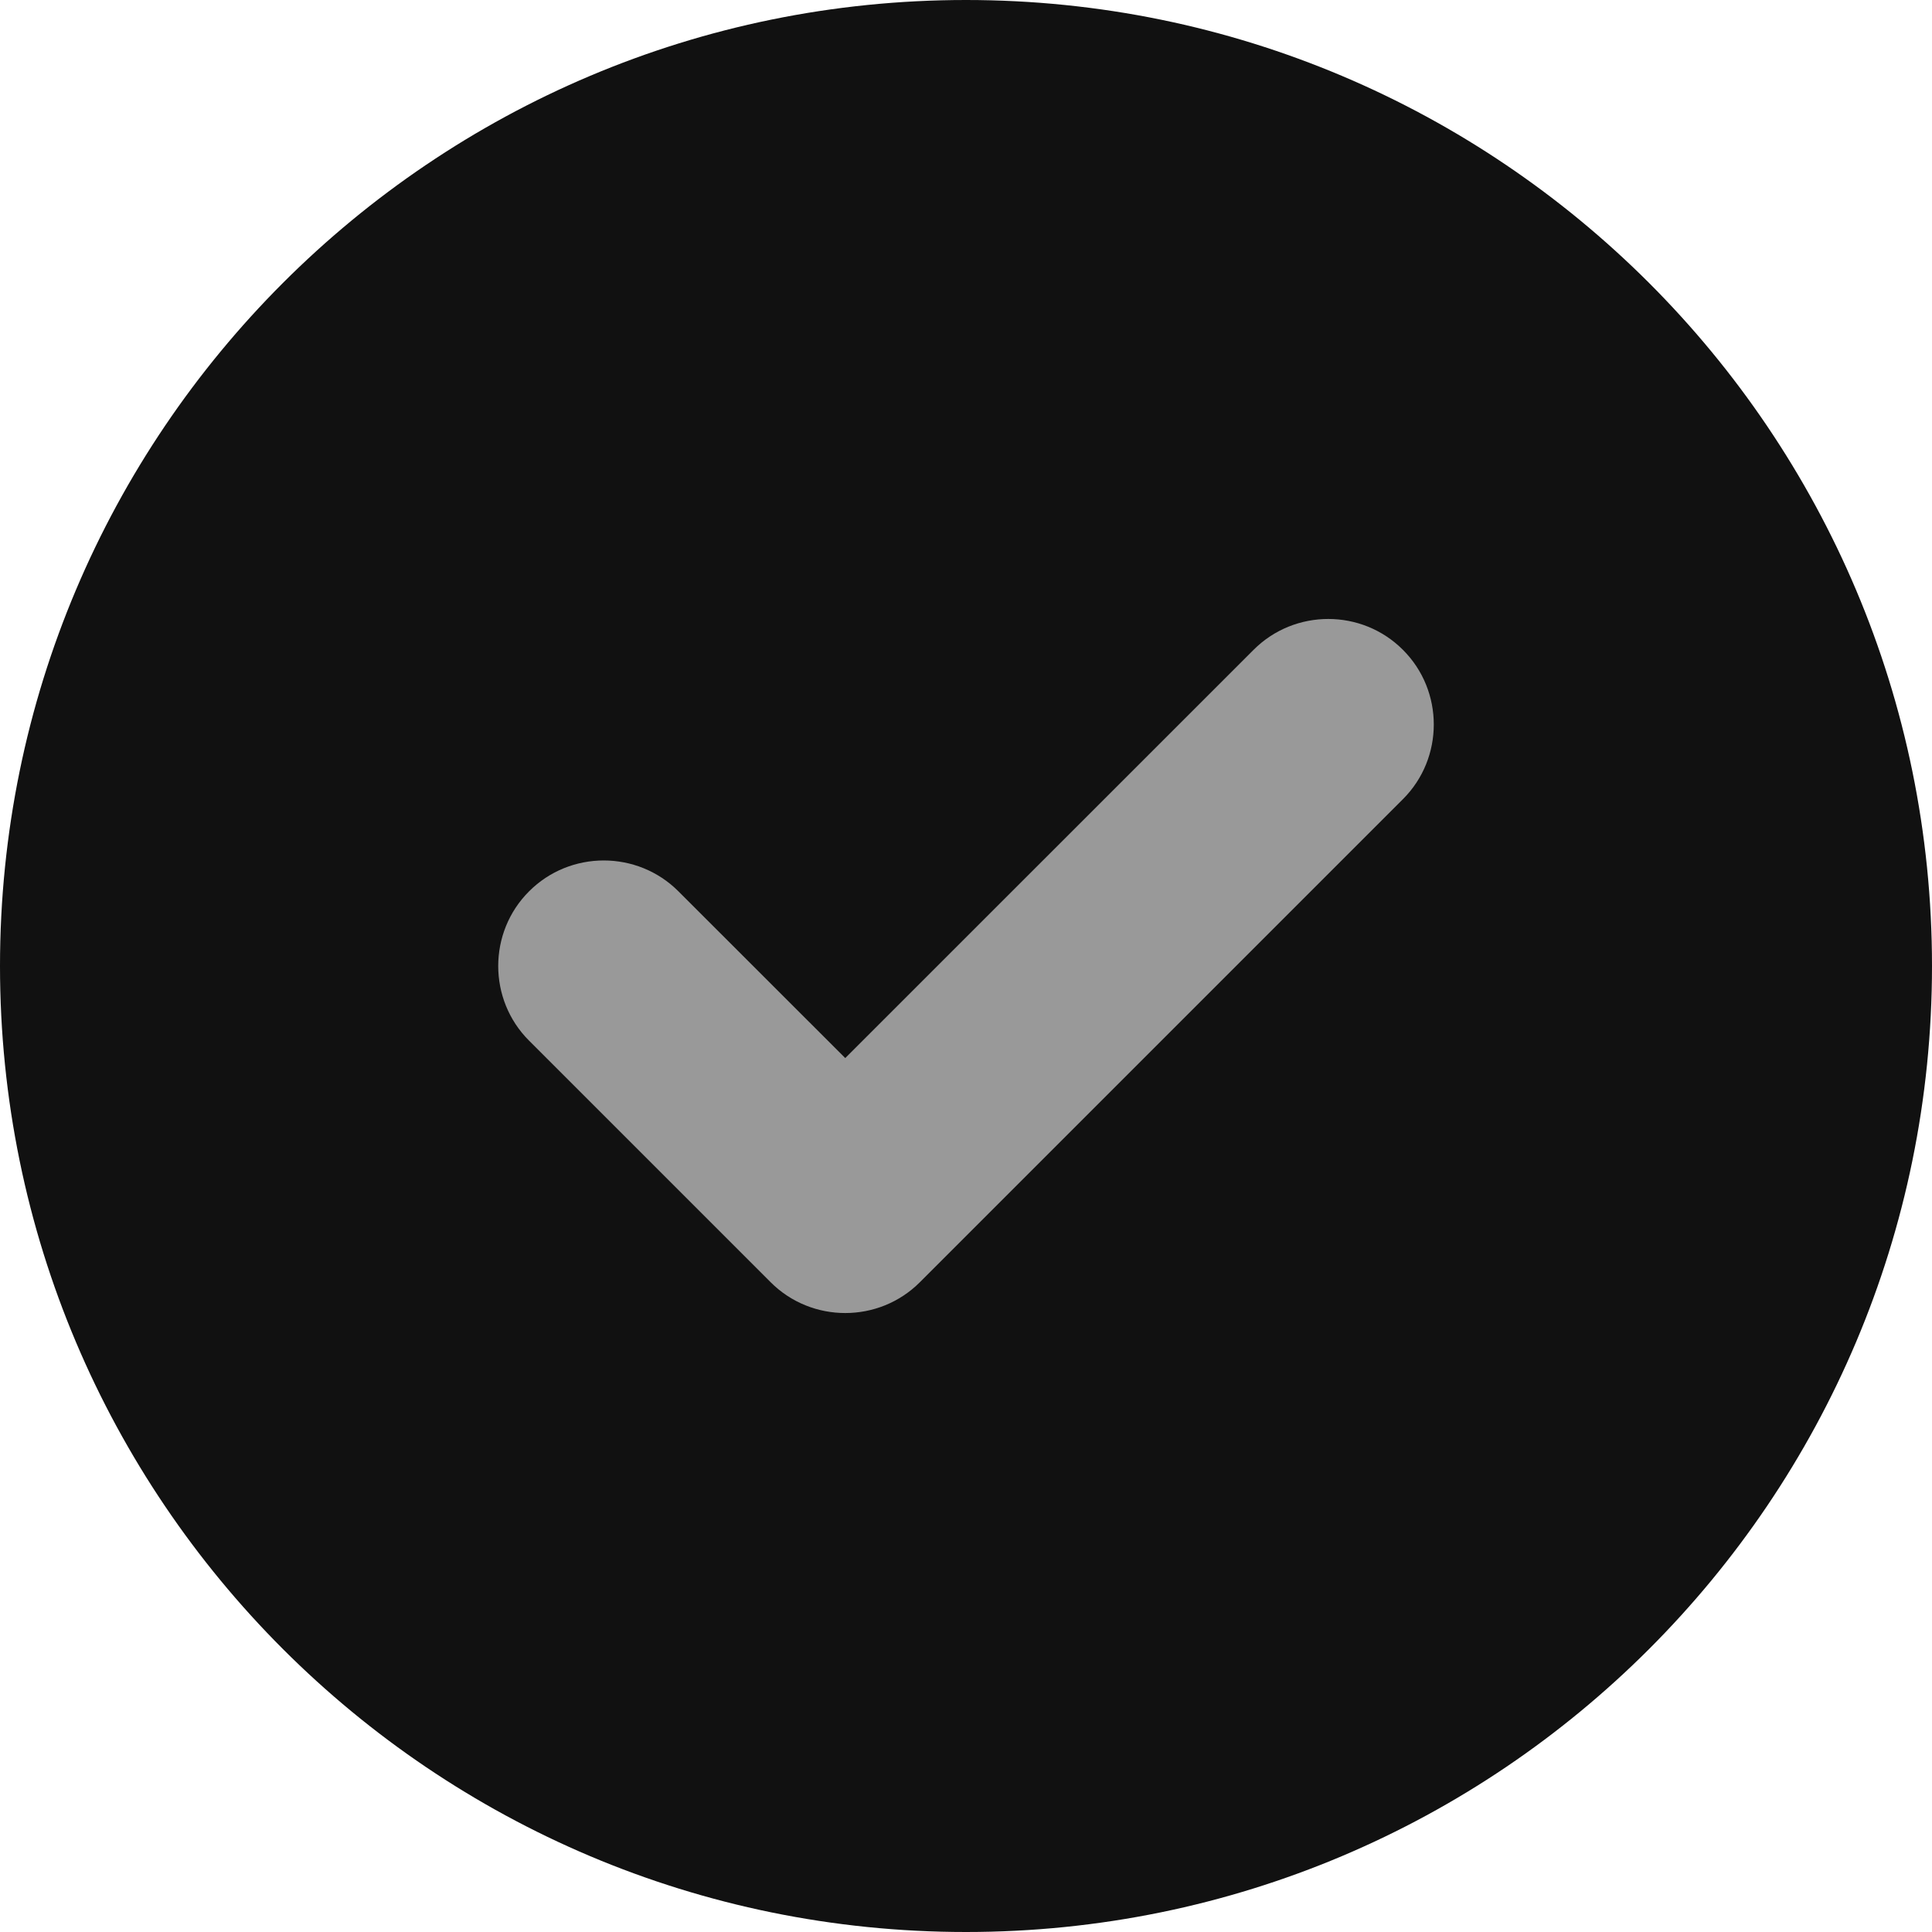
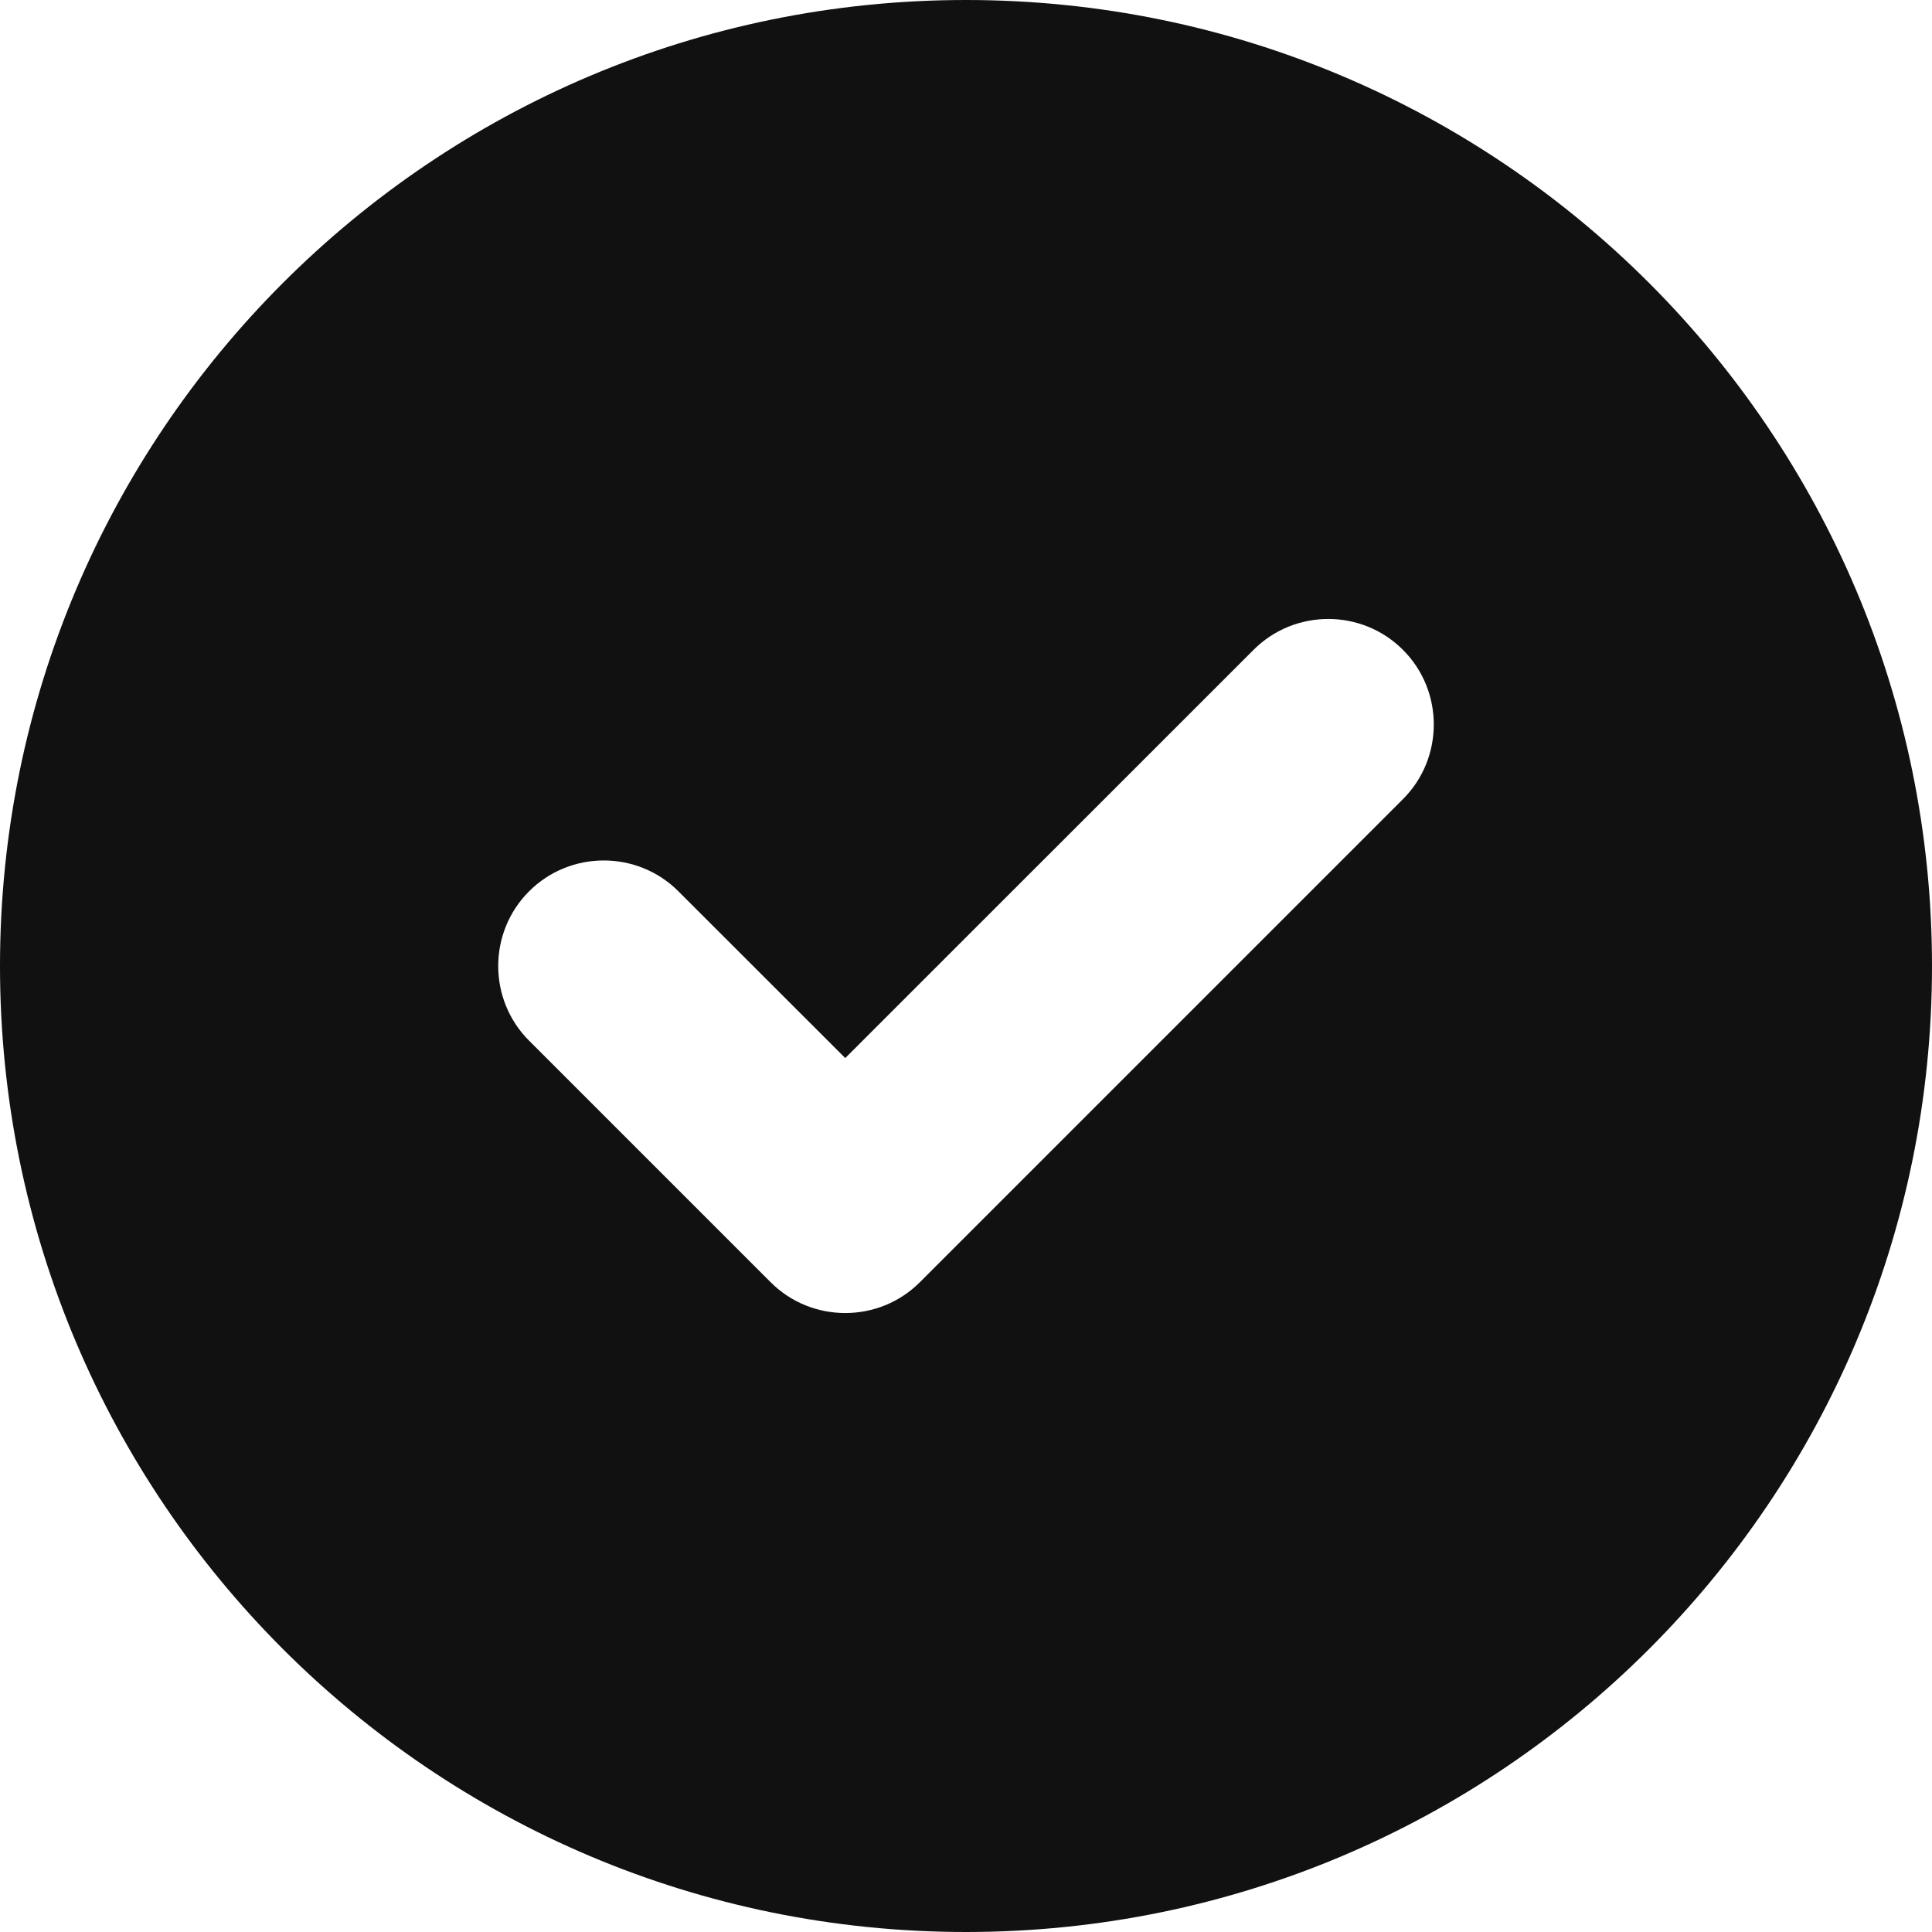
<svg xmlns="http://www.w3.org/2000/svg" style="isolation:isolate" viewBox="505 20 20 20" width="20pt" height="20pt">
  <circle vector-effect="non-scaling-stroke" cx="515" cy="30" r="10" fill="rgb(17,17,17)" />
-   <path d="M 519.523 28.273 C 519.949 27.848 519.949 27.152 519.523 26.727 C 519.098 26.301 518.402 26.301 517.977 26.727 L 513.75 30.953 L 512.023 29.227 C 511.598 28.801 510.902 28.801 510.477 29.227 C 510.051 29.652 510.051 30.348 510.477 30.773 L 512.977 33.273 C 513.402 33.699 514.098 33.699 514.523 33.273 L 519.523 28.273 Z" style="fill: rgb(153, 153, 153);" />
+   <path d="M 519.523 28.273 C 519.949 27.848 519.949 27.152 519.523 26.727 C 519.098 26.301 518.402 26.301 517.977 26.727 L 513.75 30.953 L 512.023 29.227 C 511.598 28.801 510.902 28.801 510.477 29.227 C 510.051 29.652 510.051 30.348 510.477 30.773 L 512.977 33.273 C 513.402 33.699 514.098 33.699 514.523 33.273 L 519.523 28.273 Z" style="fill: rgb(255, 255, 255);" />
</svg>
